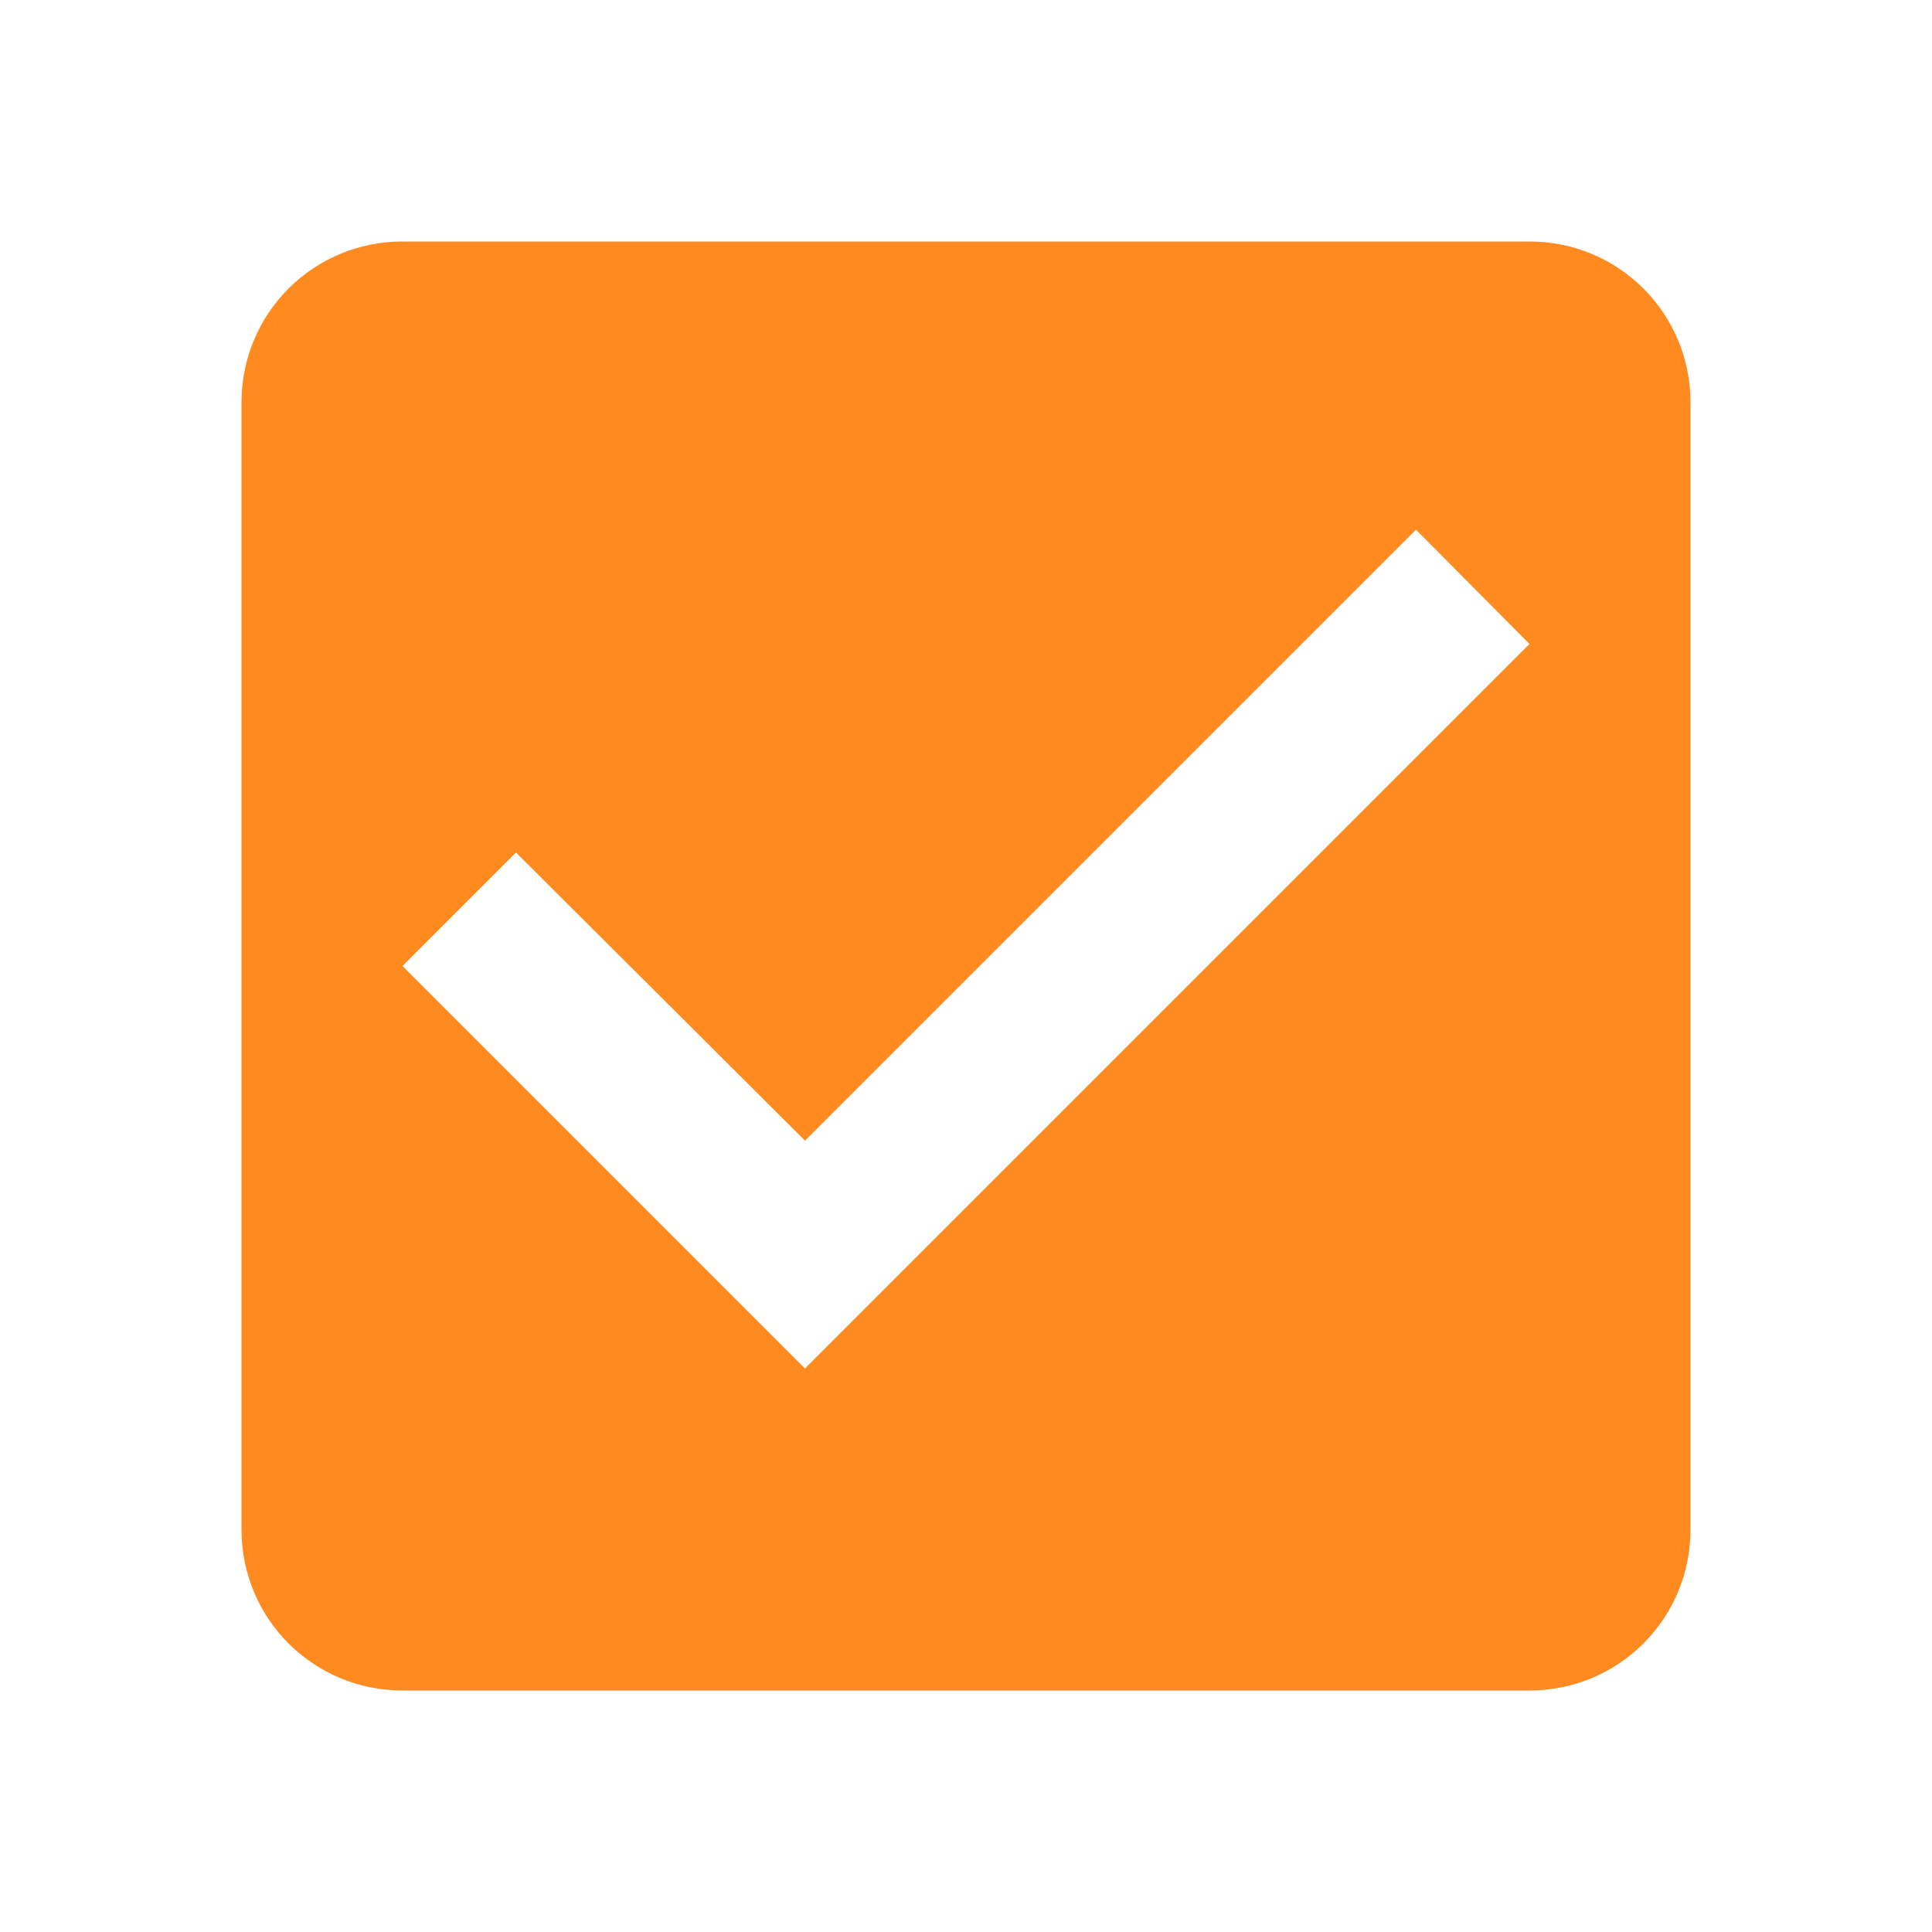
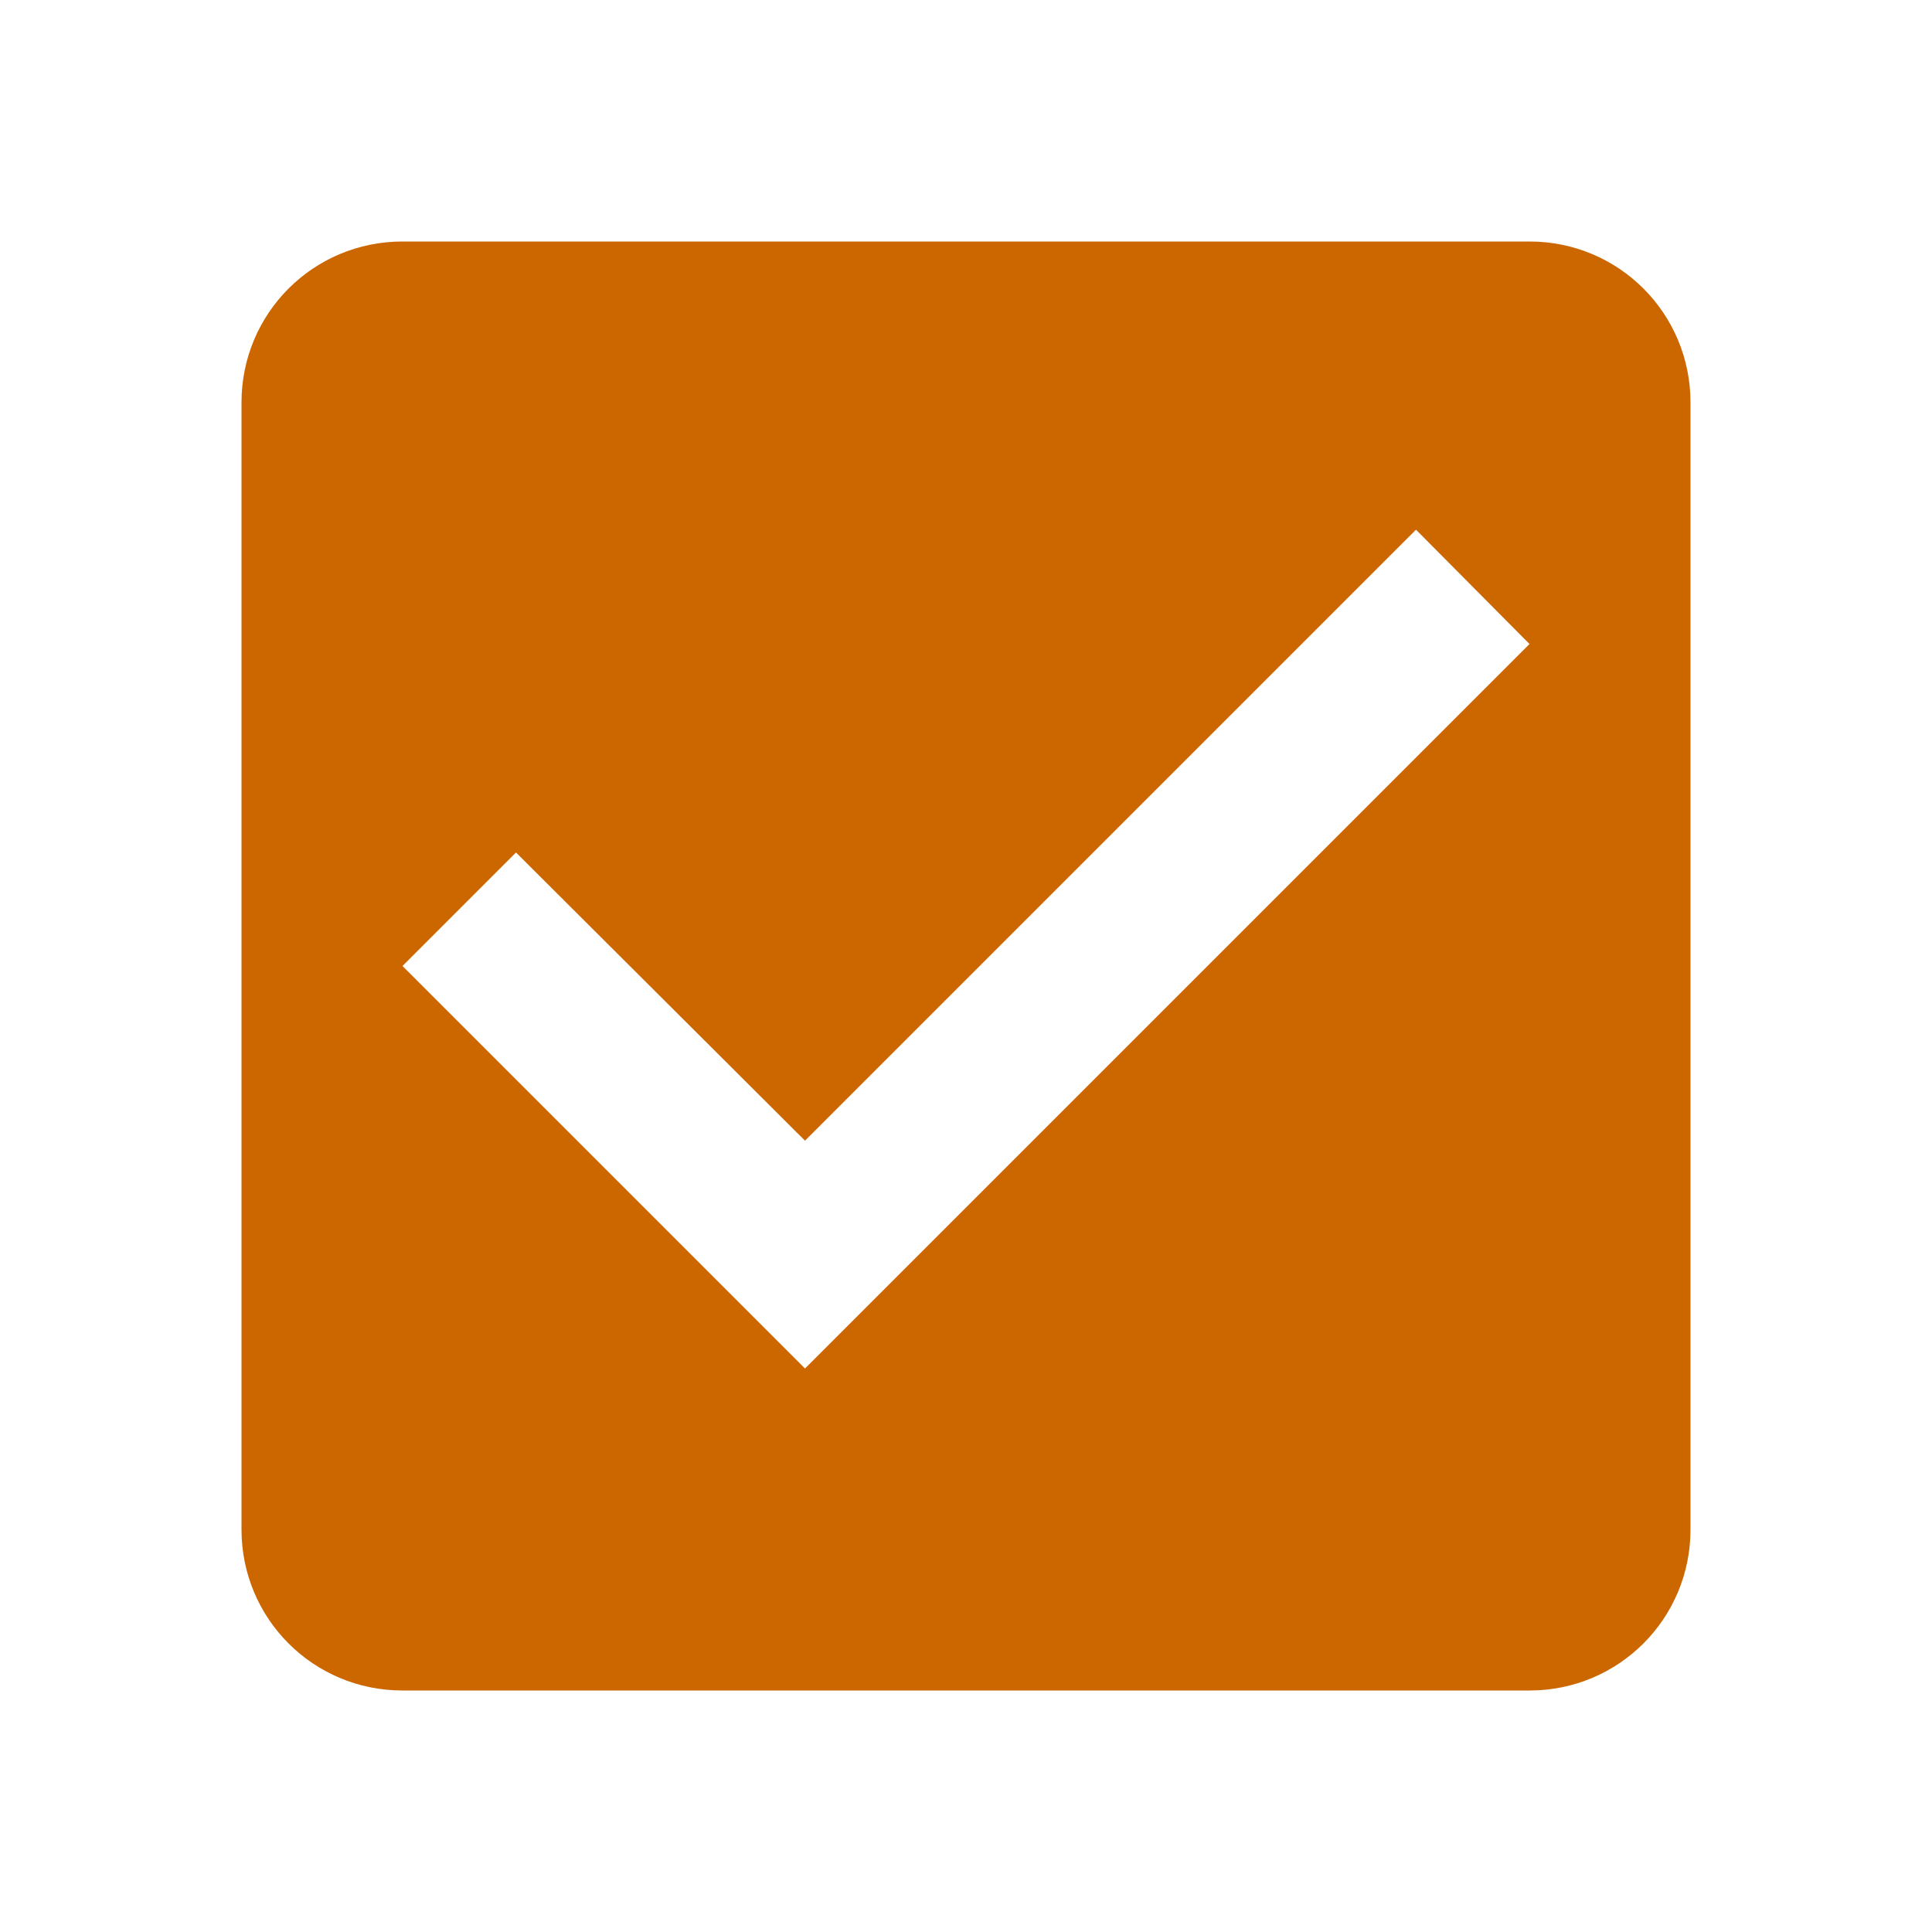
<svg xmlns="http://www.w3.org/2000/svg" width="24" height="24" fill="#000000" version="1.1" viewBox="0 0 24 24">
-   <path d="m5 3c-1.108 0-2 0.892-2 2v14c0 1.108 0.892 2 2 2h14c1.108 0 2-0.892 2-2v-14c0-1.108-0.892-2-2-2zm12.59 3.58 1.41 1.42-9 9-5-5 1.41-1.41 3.59 3.58z" fill="#FF8A1F" style="paint-order:stroke fill markers" />
+   <path d="m5 3c-1.108 0-2 0.892-2 2v14c0 1.108 0.892 2 2 2h14c1.108 0 2-0.892 2-2v-14c0-1.108-0.892-2-2-2zm12.59 3.58 1.41 1.42-9 9-5-5 1.41-1.41 3.59 3.58z" fill="#cc6700" style="paint-order:stroke fill markers" />
</svg>
